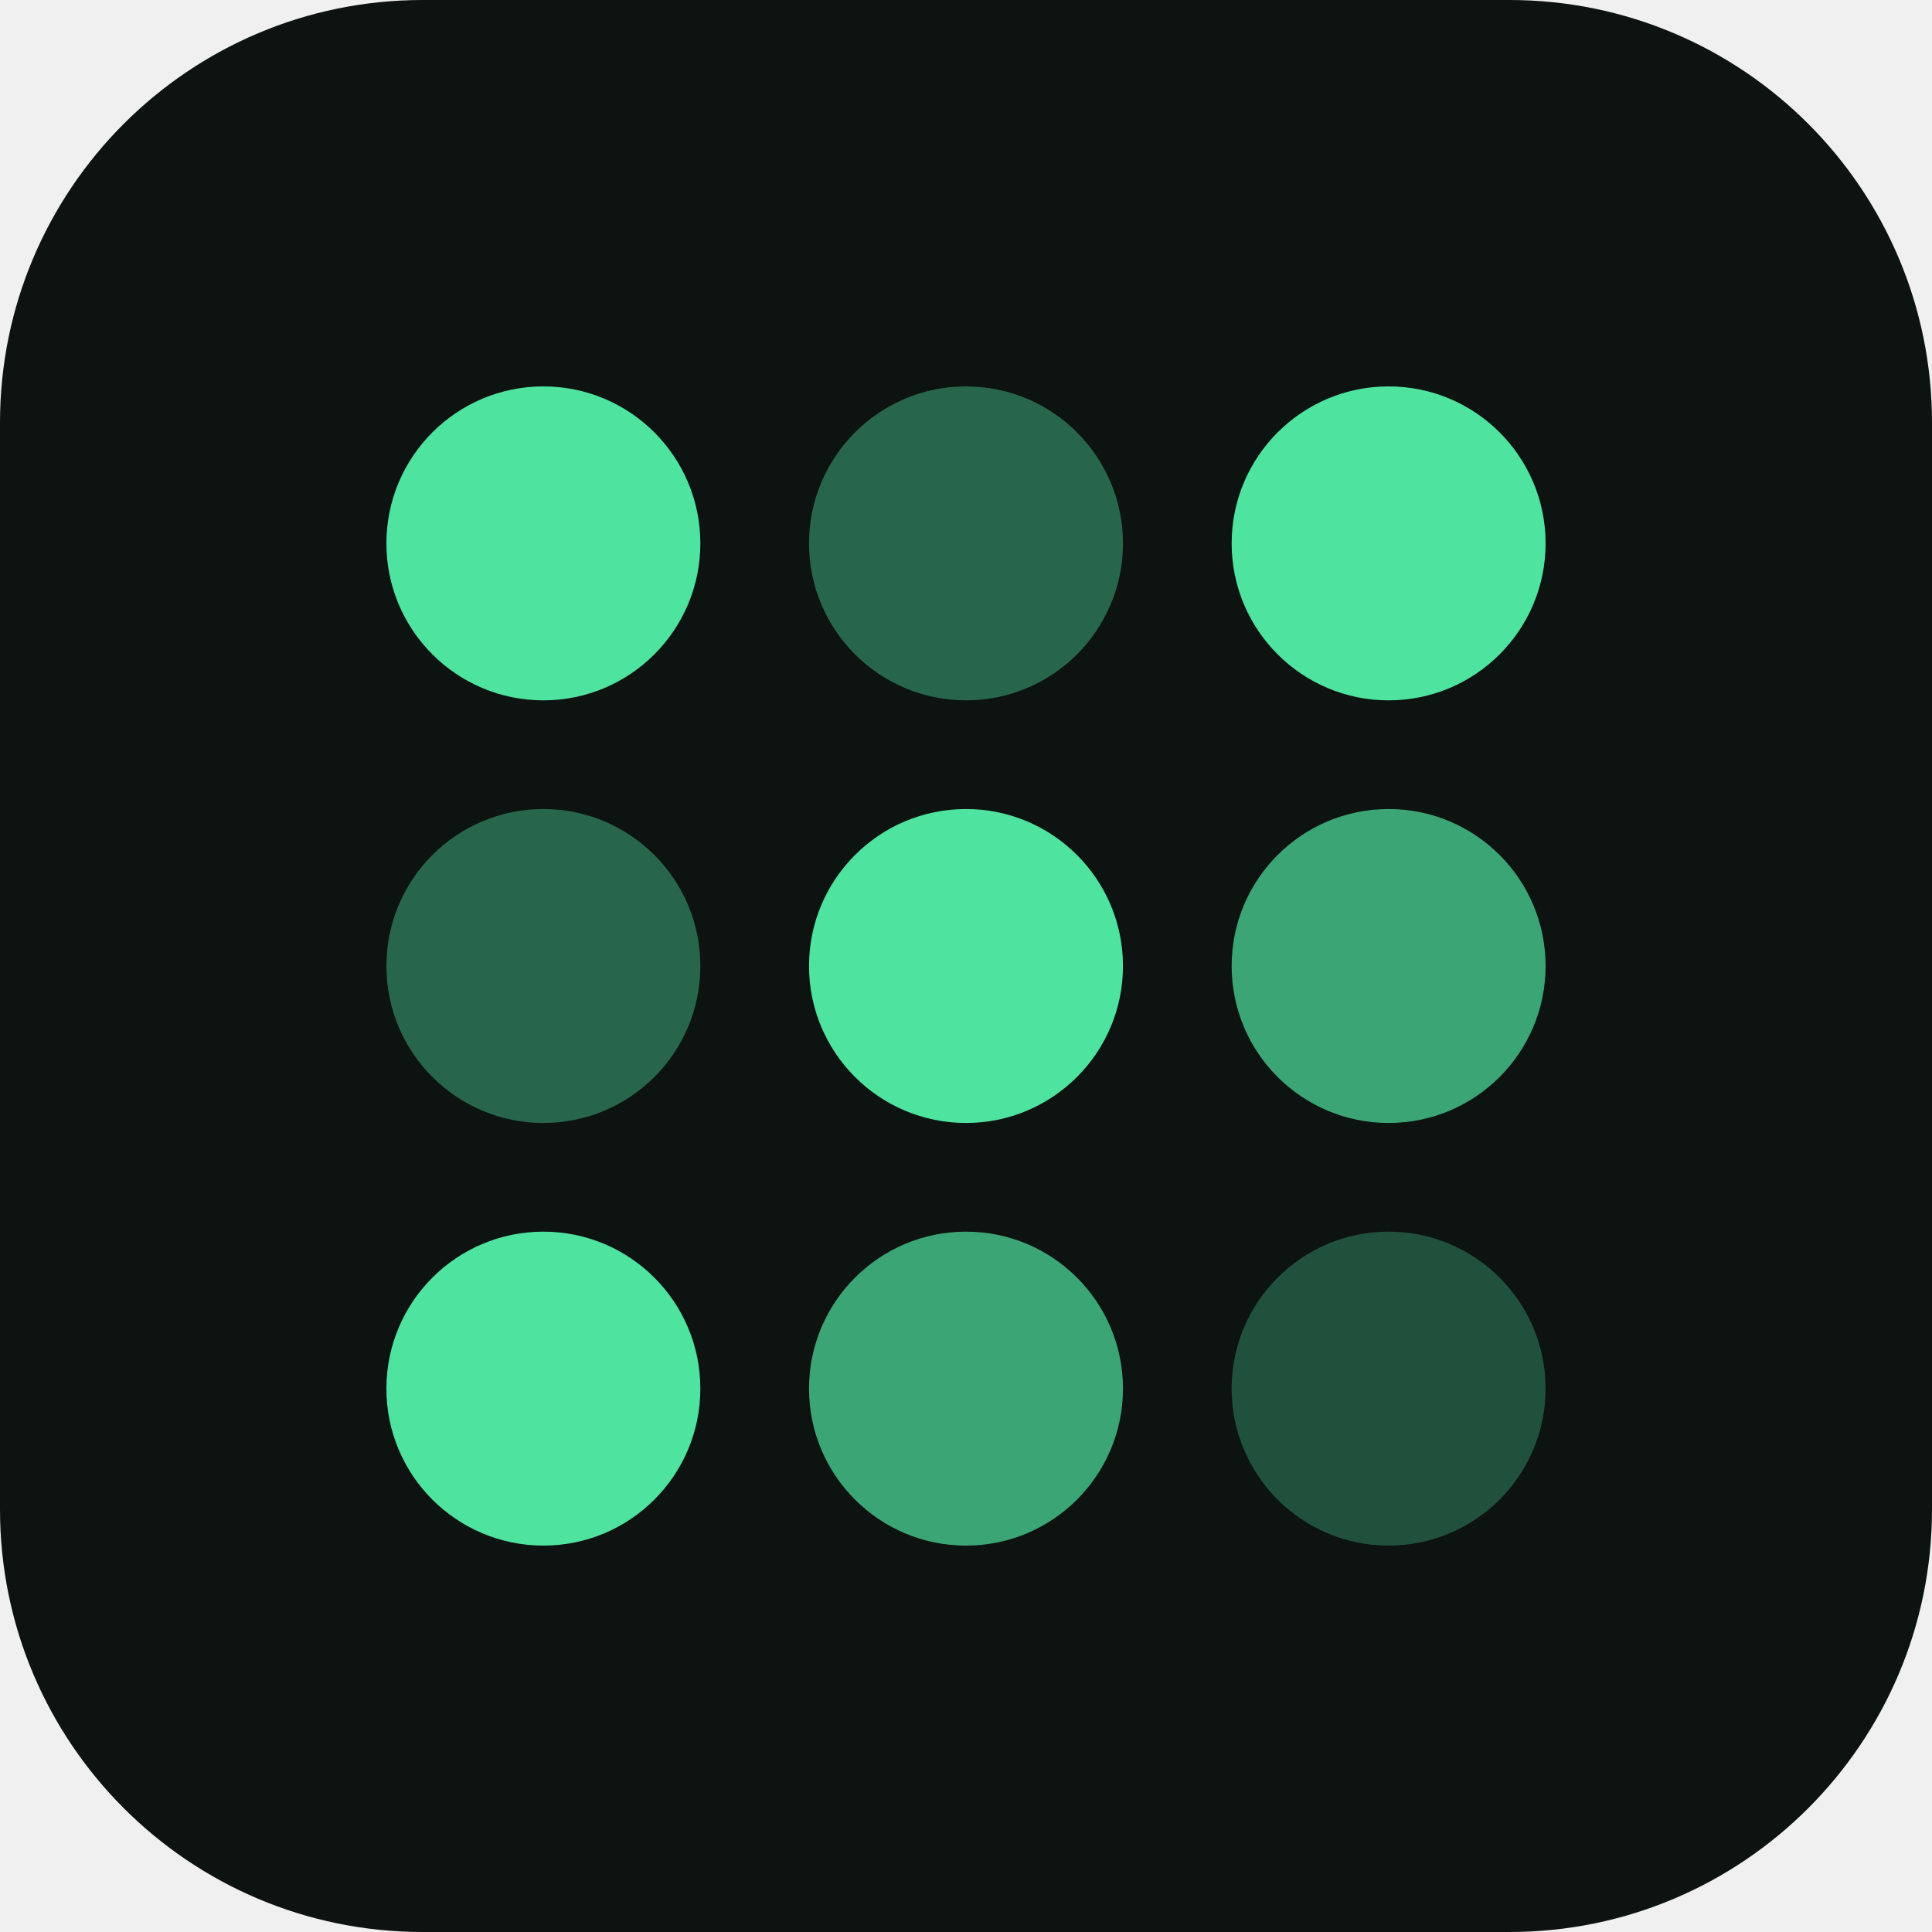
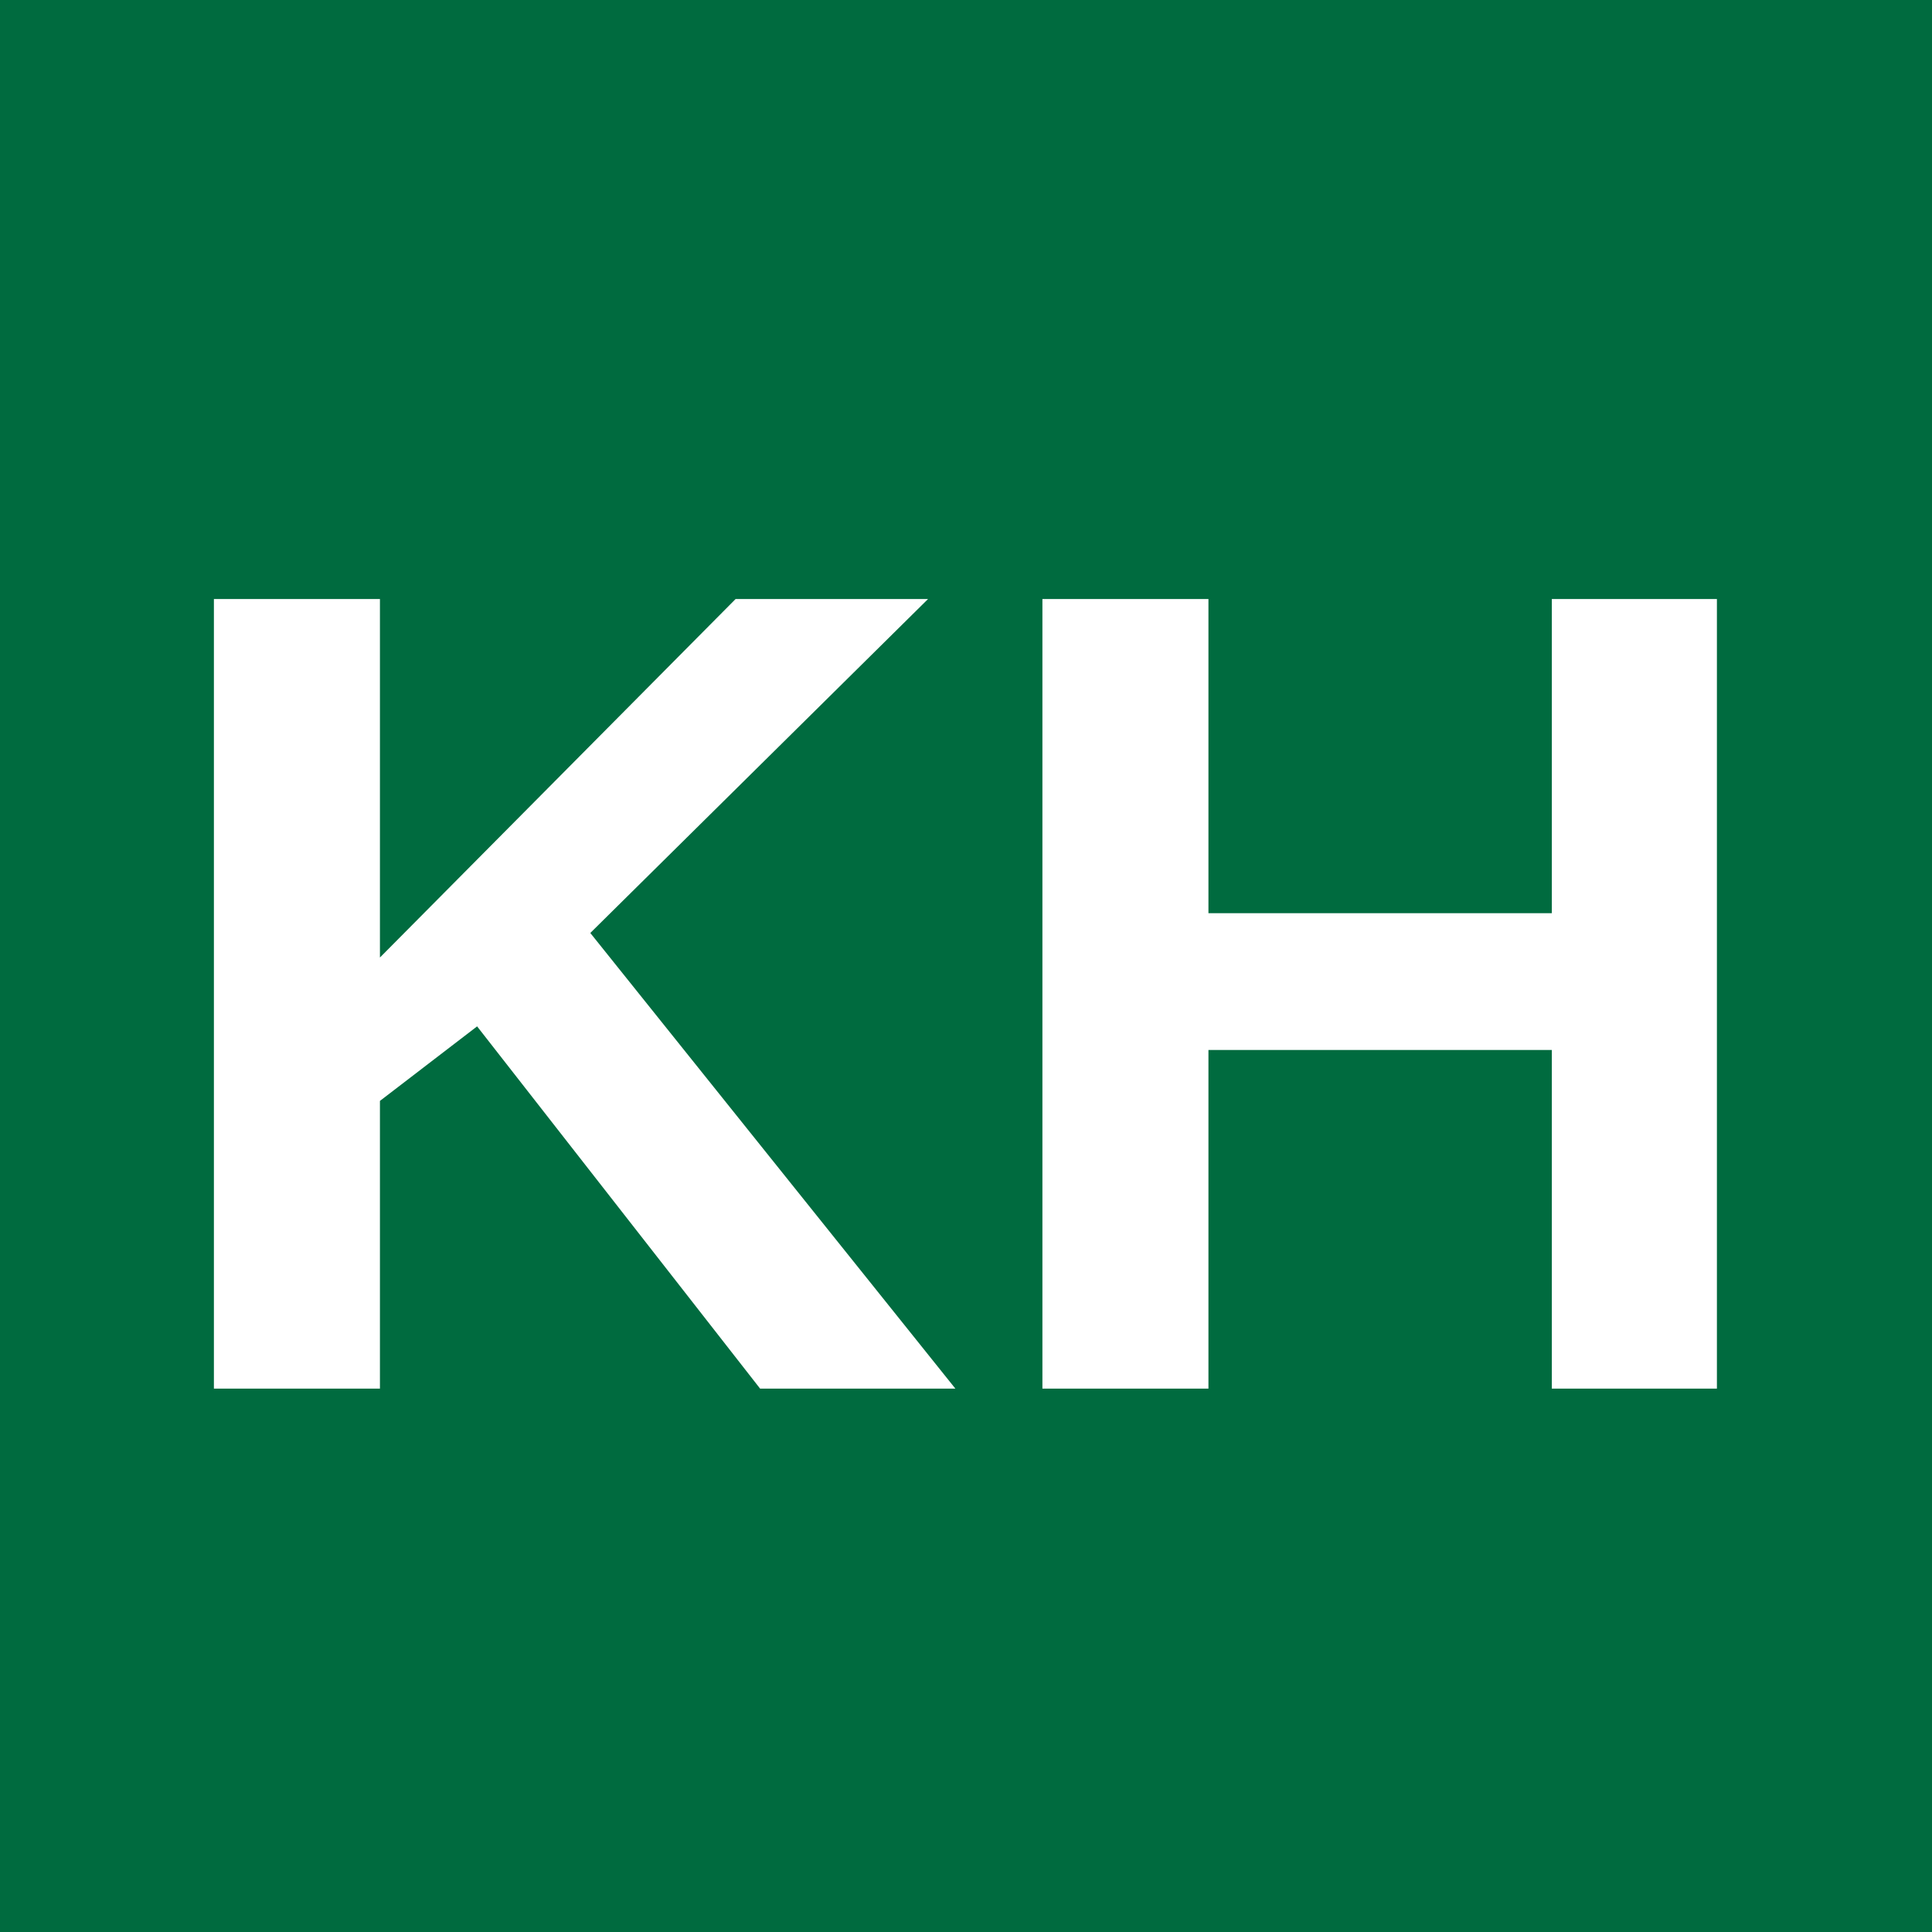
<svg xmlns="http://www.w3.org/2000/svg" viewBox="0 0 32 32">
-   <rect width="32" height="32" rx="7" fill="#0c1311" />
-   <g fill="#4fe3a0">
-     <circle cx="9" cy="9" r="2.6" />
-     <circle cx="16" cy="9" r="2.6" opacity=".4" />
-     <circle cx="23" cy="9" r="2.6" />
-     <circle cx="9" cy="16" r="2.6" opacity=".4" />
-     <circle cx="16" cy="16" r="2.6" />
-     <circle cx="23" cy="16" r="2.6" opacity=".7" />
-     <circle cx="9" cy="23" r="2.6" />
-     <circle cx="16" cy="23" r="2.6" opacity=".7" />
-     <circle cx="23" cy="23" r="2.6" opacity=".3" />
-   </g>
+   <rect width="32" height="32" fill="#006b3f" />
+   <text x="16" y="23" text-anchor="middle" font-family="Arial, Helvetica, sans-serif" font-size="19" font-weight="700" fill="#fff">KH</text>
</svg>
